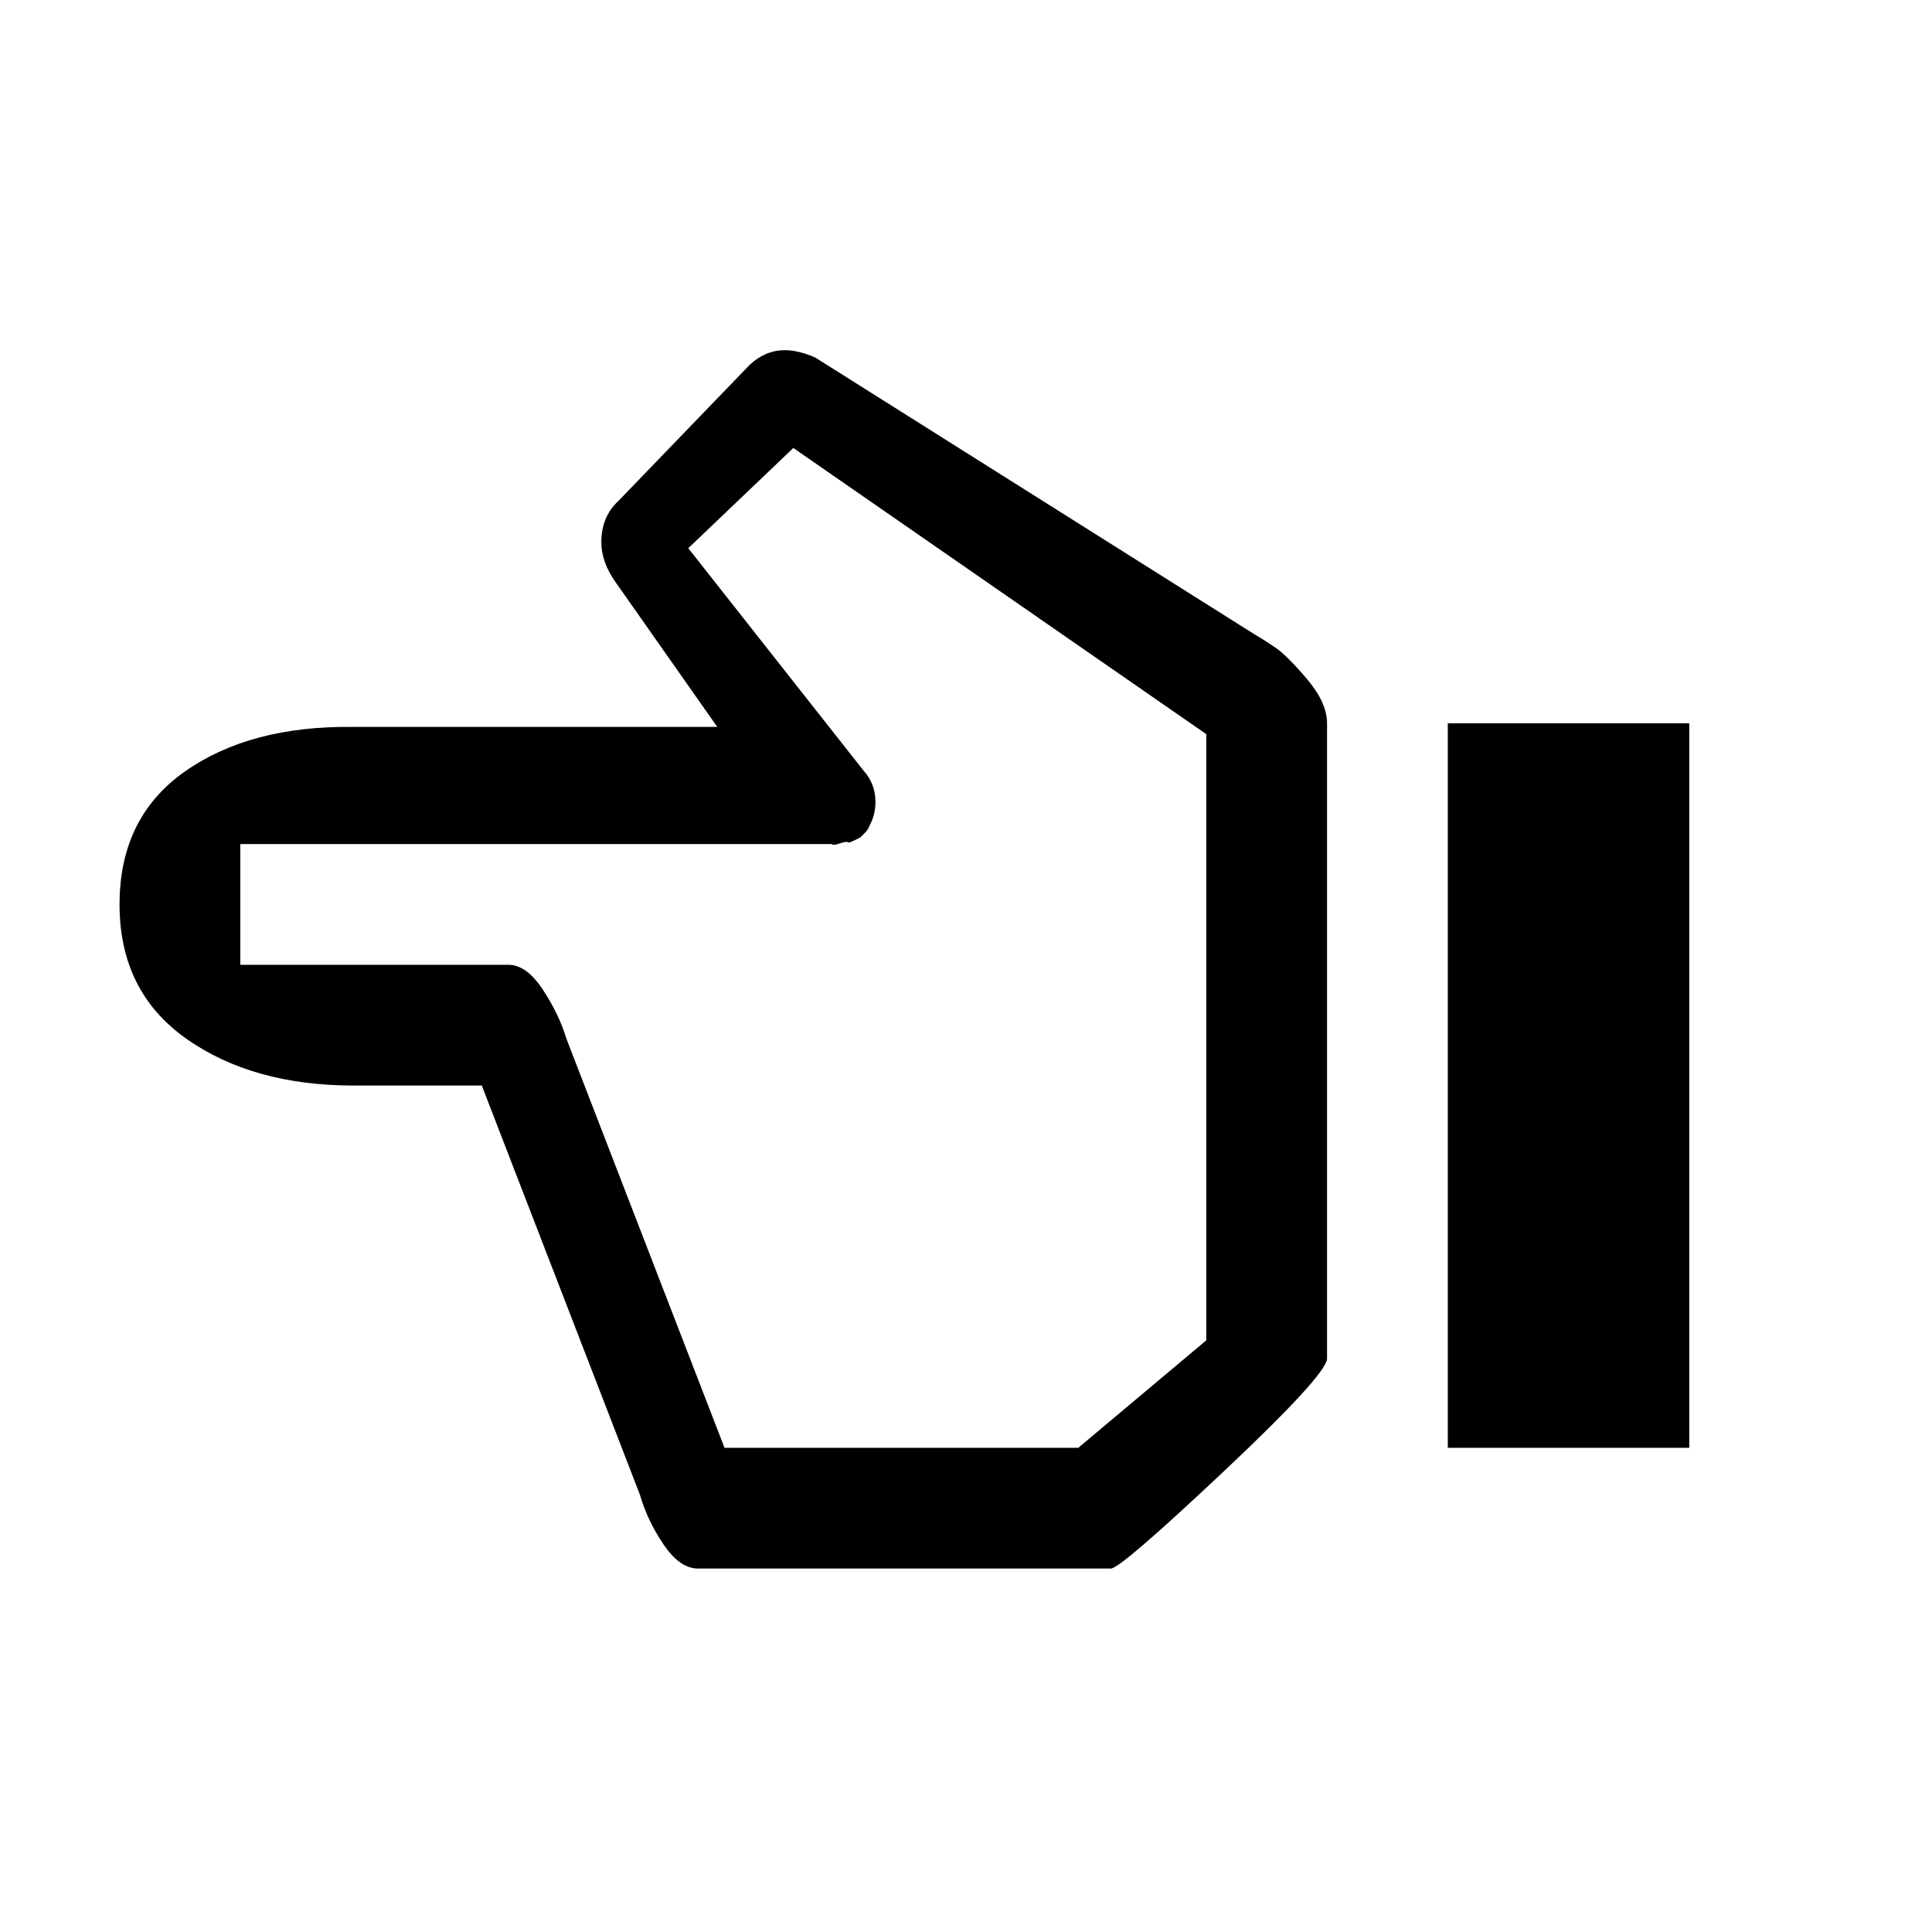
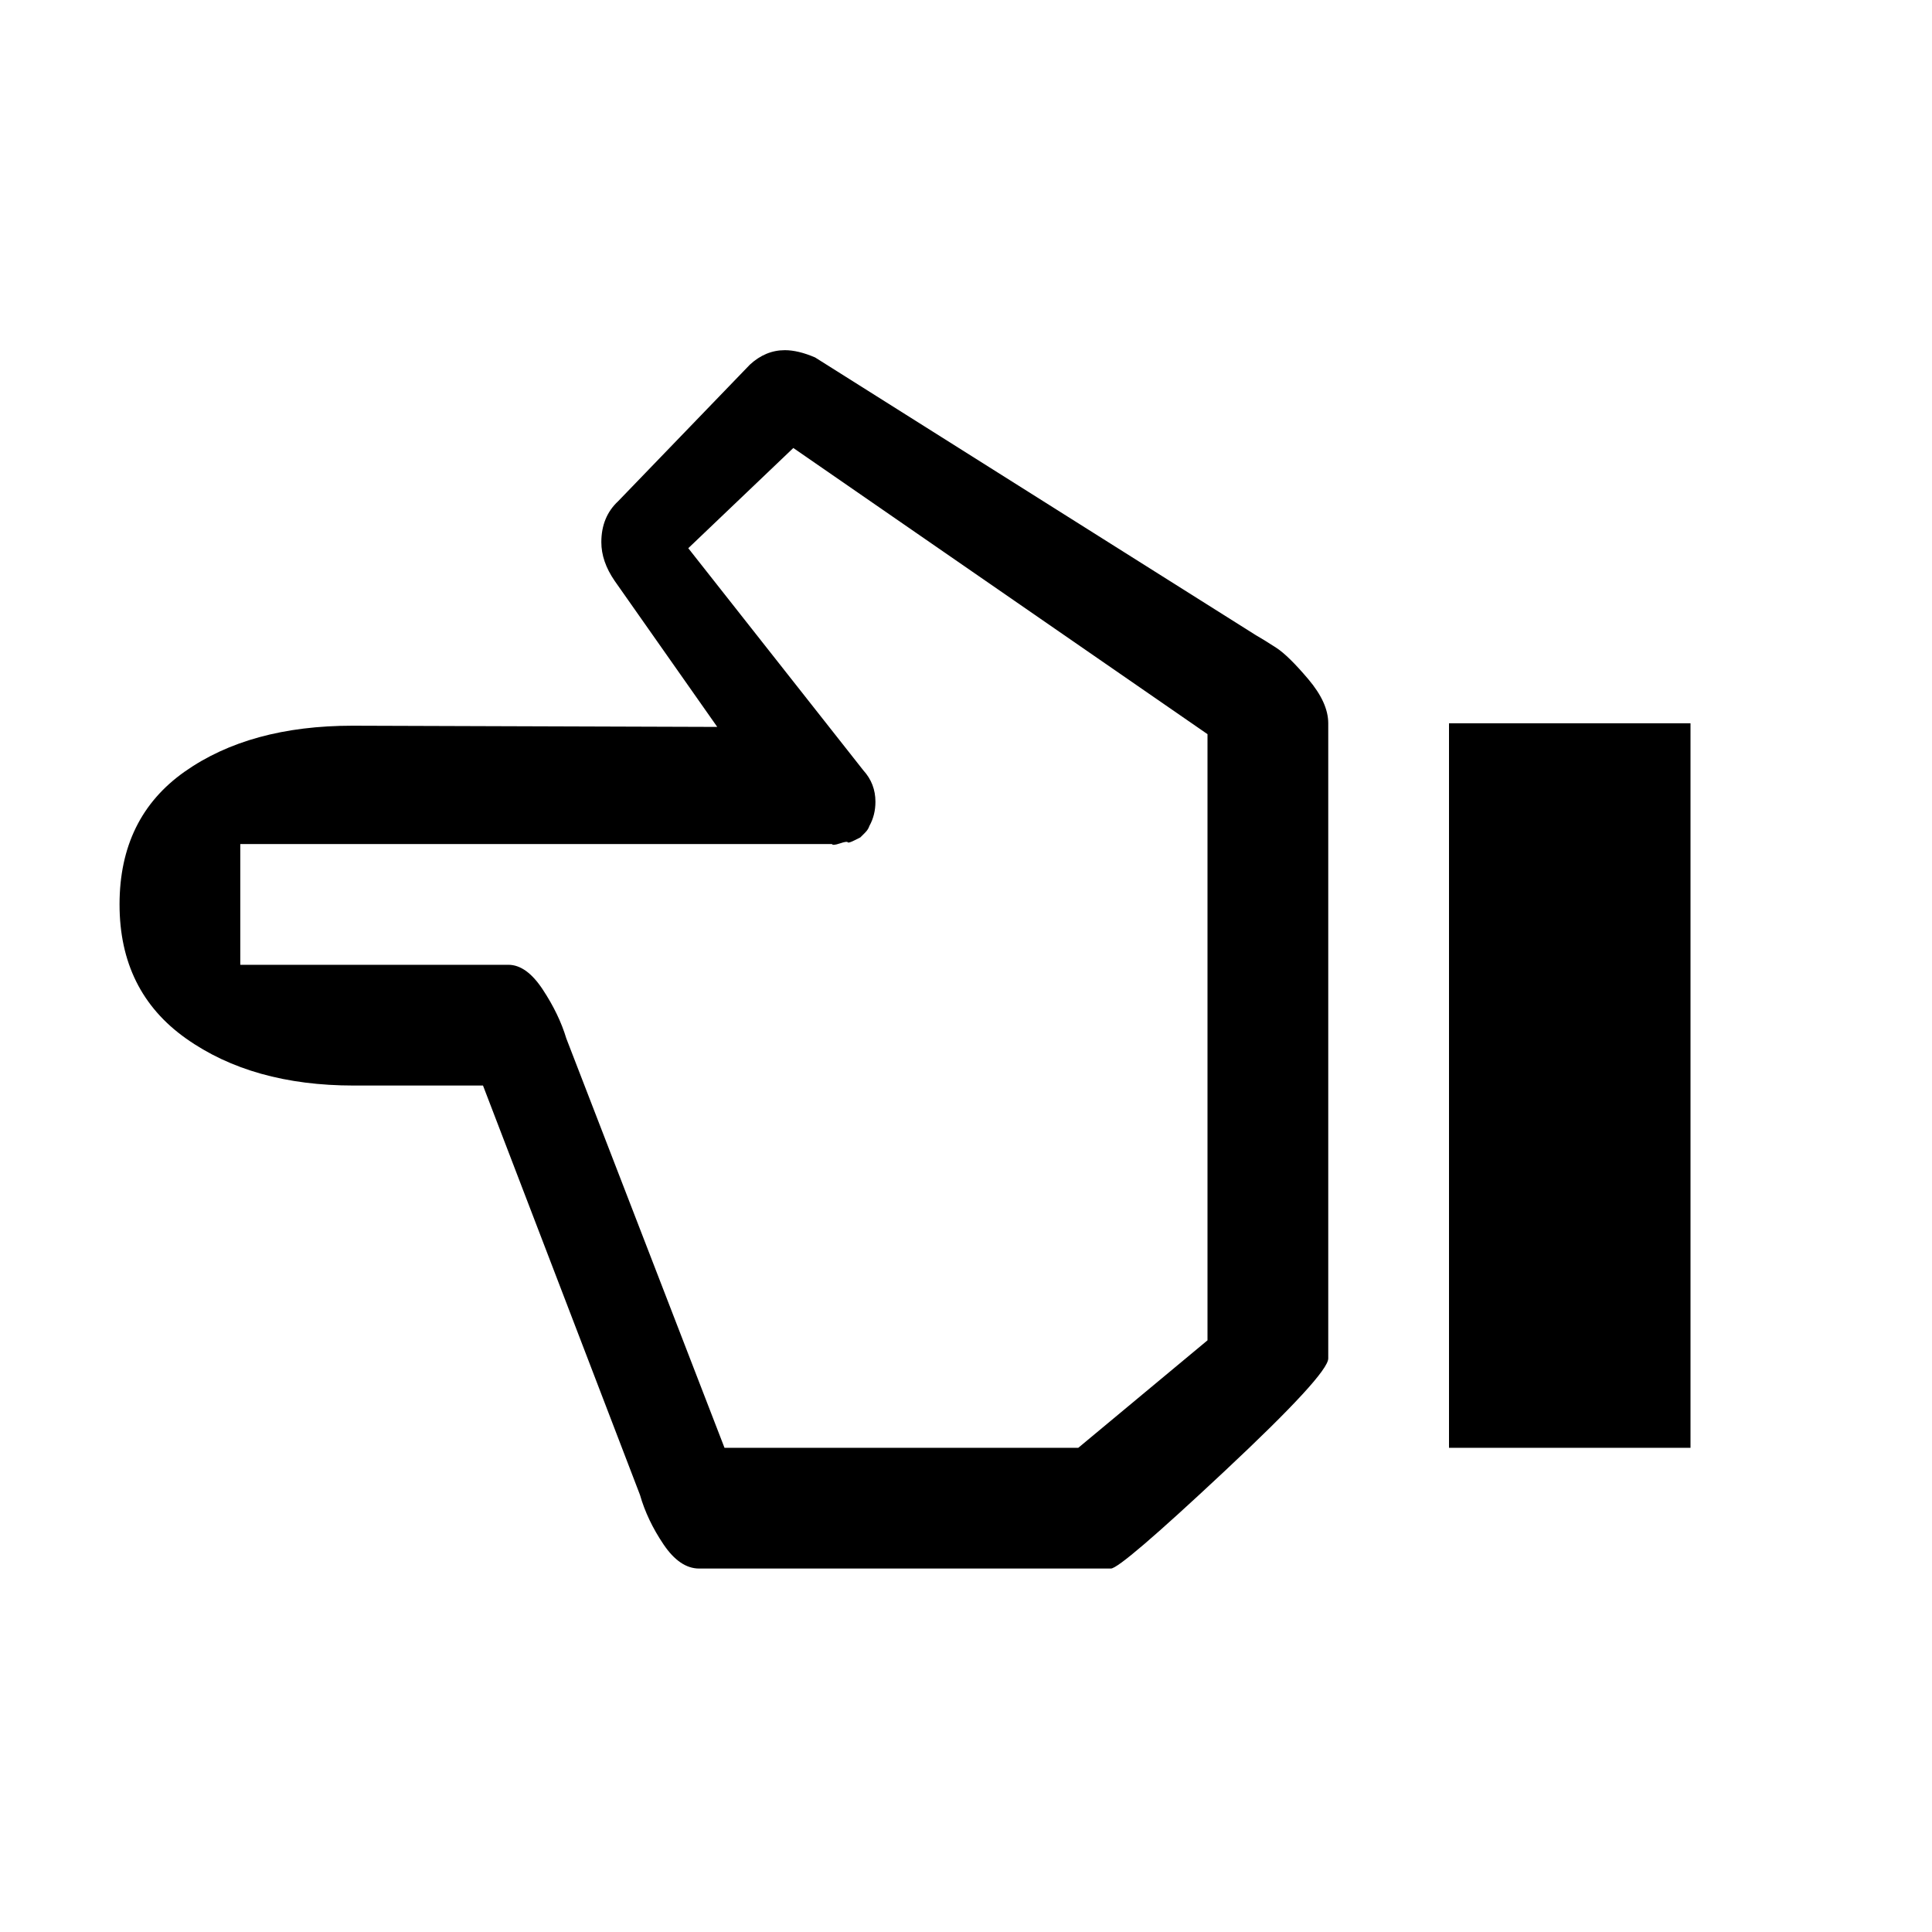
<svg xmlns="http://www.w3.org/2000/svg" version="1.1" width="1600" height="1600" xml:space="preserve">
  <g transform="translate(200, 1400) scale(1, -1)">
-     <path id="hand-left" d="M-101 651q0 72 54 110t139 37h302l-85 121q-11 16 -11 32q0 21 14 34l109 113q13 12 29 12q11 0 25 -6l365 -230q7 -4 16.5 -10.5t26 -26t16.5 -36.5v-526q0 -13 -85.5 -93.5t-93.5 -80.5h-342q-15 0 -28.5 20t-19.5 41l-131 339h-106q-84 0 -139 39t-55 111zM-1 601h222 q15 0 28.5 -20.5t19.5 -40.5l131 -339h293l106 89v502l-342 237l-87 -83l145 -184q10 -11 10 -26q0 -11 -5 -20q-1 -3 -3.5 -5.5l-4 -4t-5 -2.5t-5.5 -1.5t-6.5 -1t-6.5 -0.5h-7.5h-6.5h-476v-100zM999 201v600h200v-600h-200z" />
+     <path id="hand-left" d="M-101 651q0 72 54 110t139 38l302 -1l-85 121q-11 16 -11 32q0 21 14 34l109 113q13 12 29 12q11 0 25 -6l365 -230q7 -4 17 -10.5t26.5 -26t16.5 -36.5v-526q0 -13 -86 -93.5t-94 -80.5h-341q-16 0 -29.5 20t-19.5 41l-130 339h-107q-84 0 -139 39t-55 111zM-1 601h222 q15 0 28.5 -20.5t19.5 -40.5l131 -339h293l107 89v502l-343 237l-87 -83l145 -184q10 -11 10 -26q0 -11 -5 -20q-1 -3 -3.5 -5.5l-4 -4t-5 -2.5t-5.5 -1.5t-6.5 -1t-6.5 -0.5h-7.5h-6.5h-476v-100zM1000 201v600h200v-600h-200z" />
  </g>
</svg>
